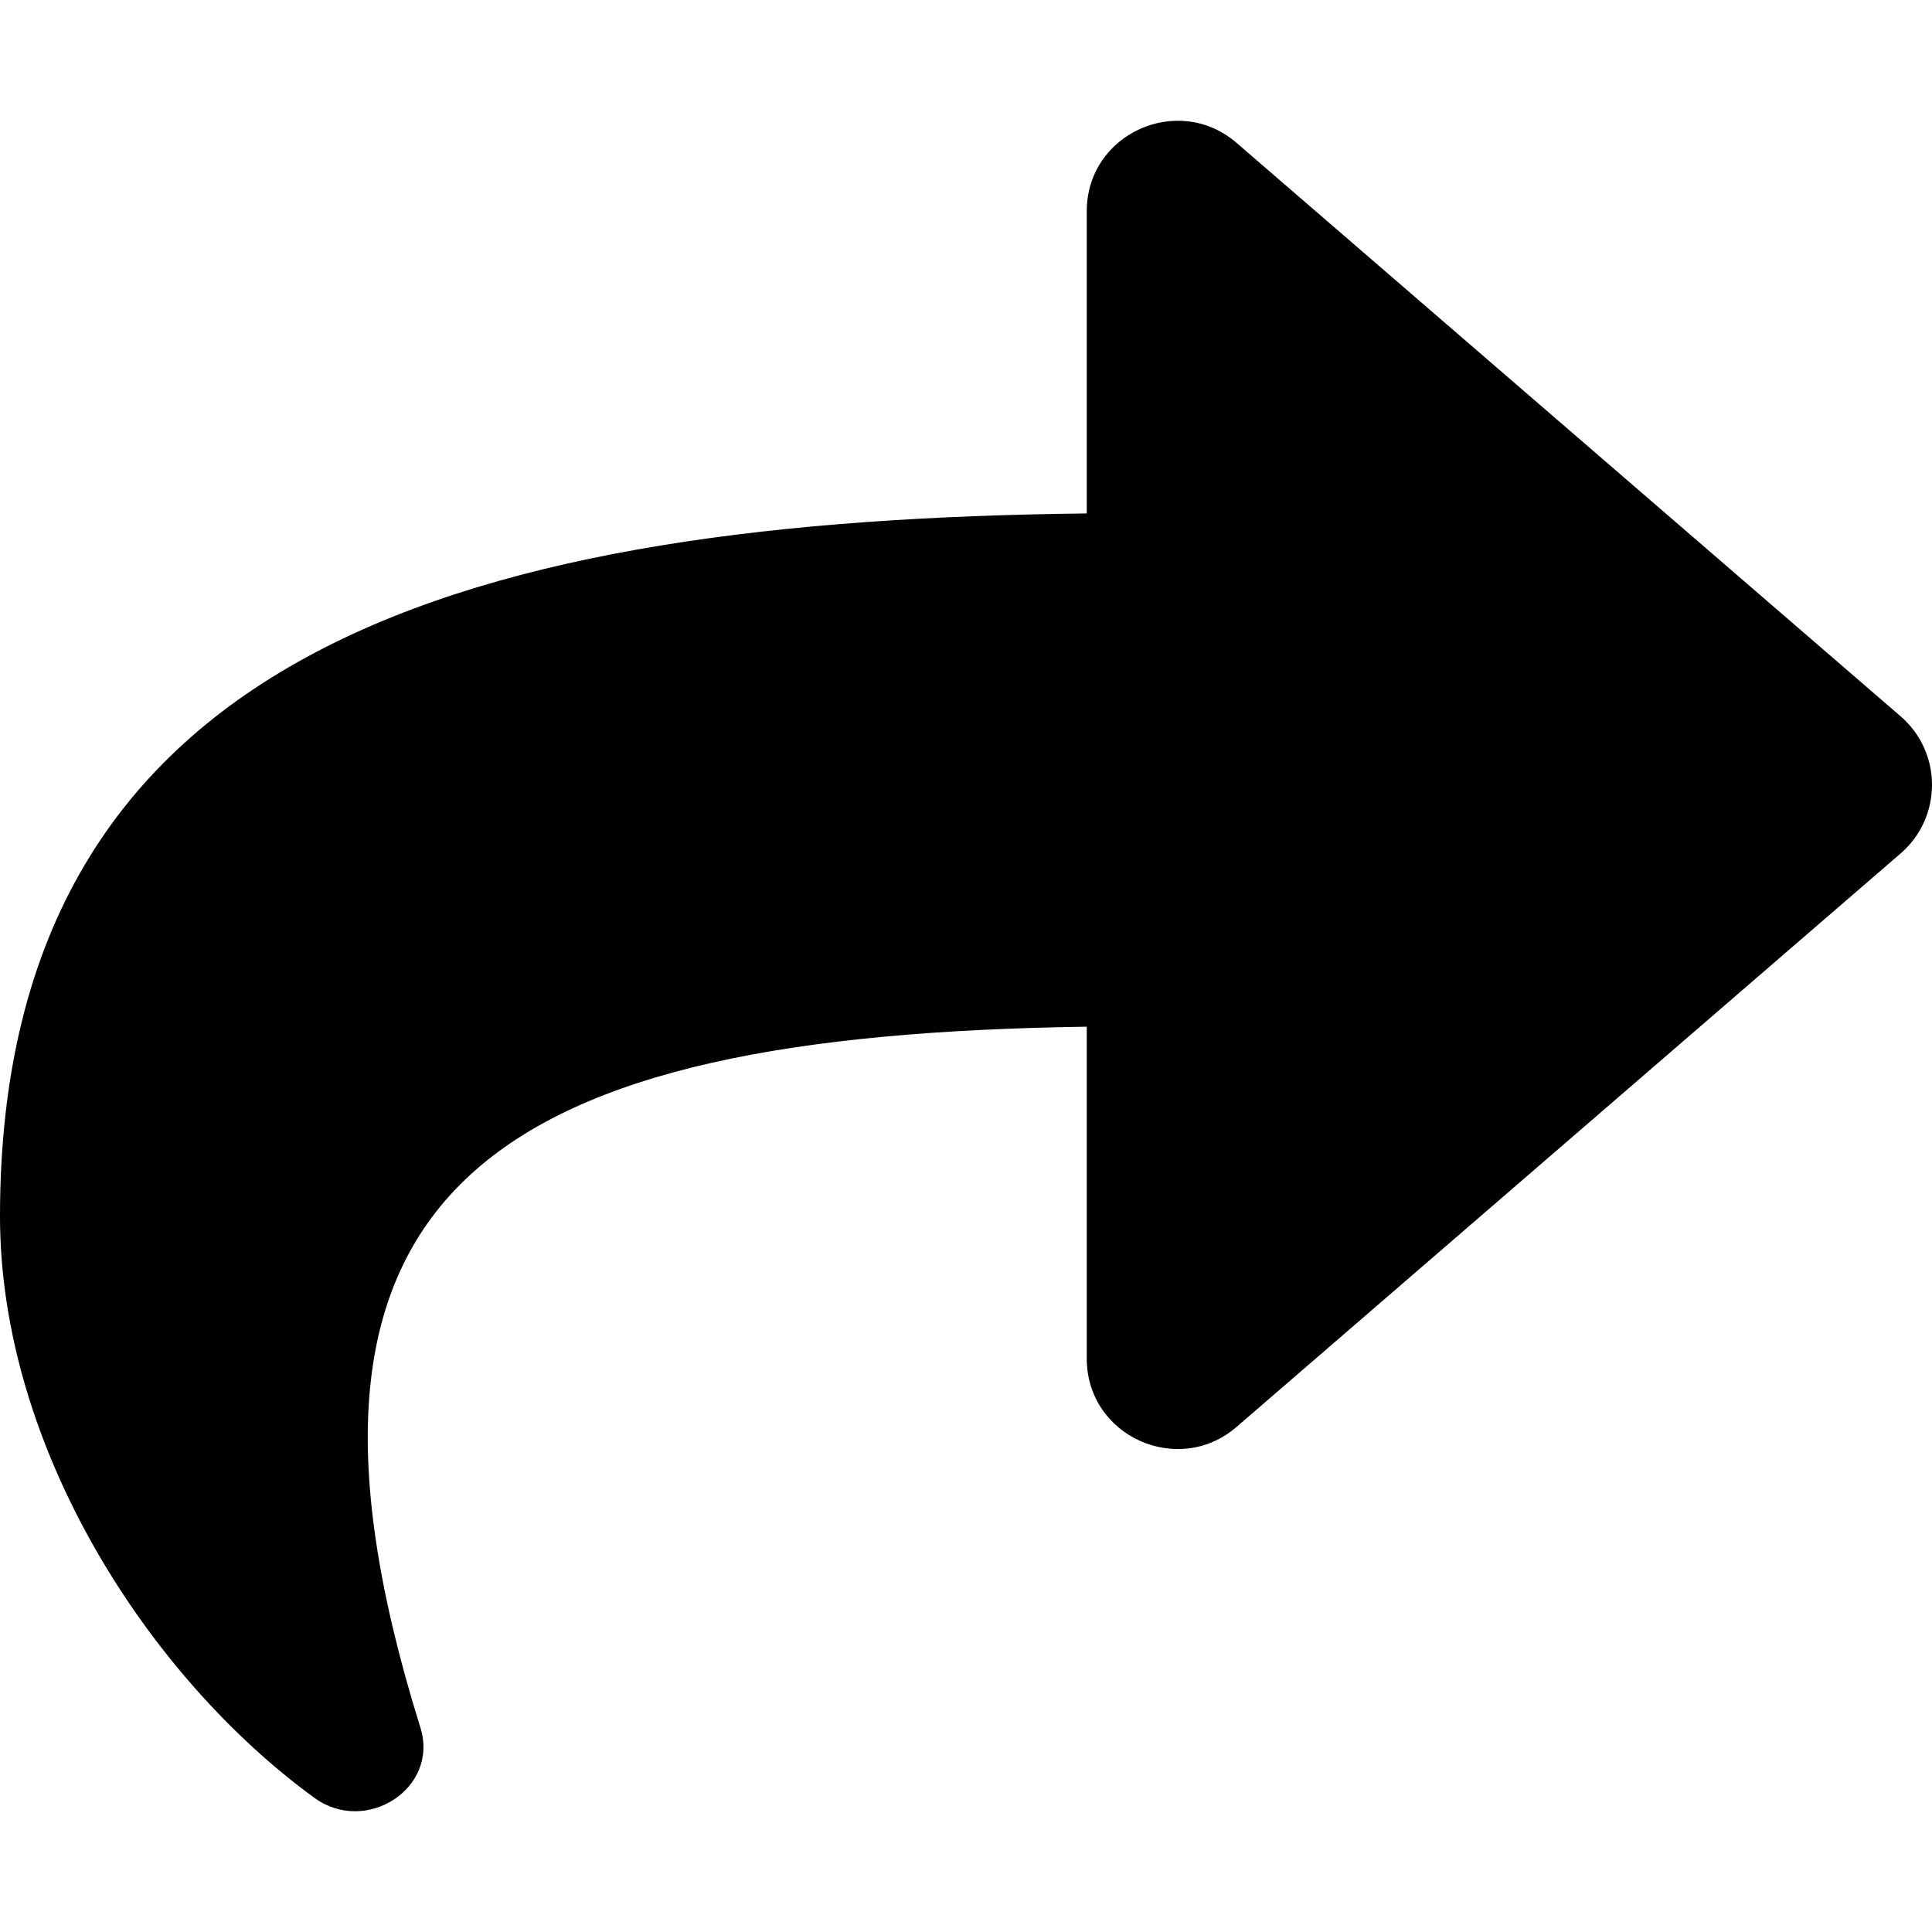
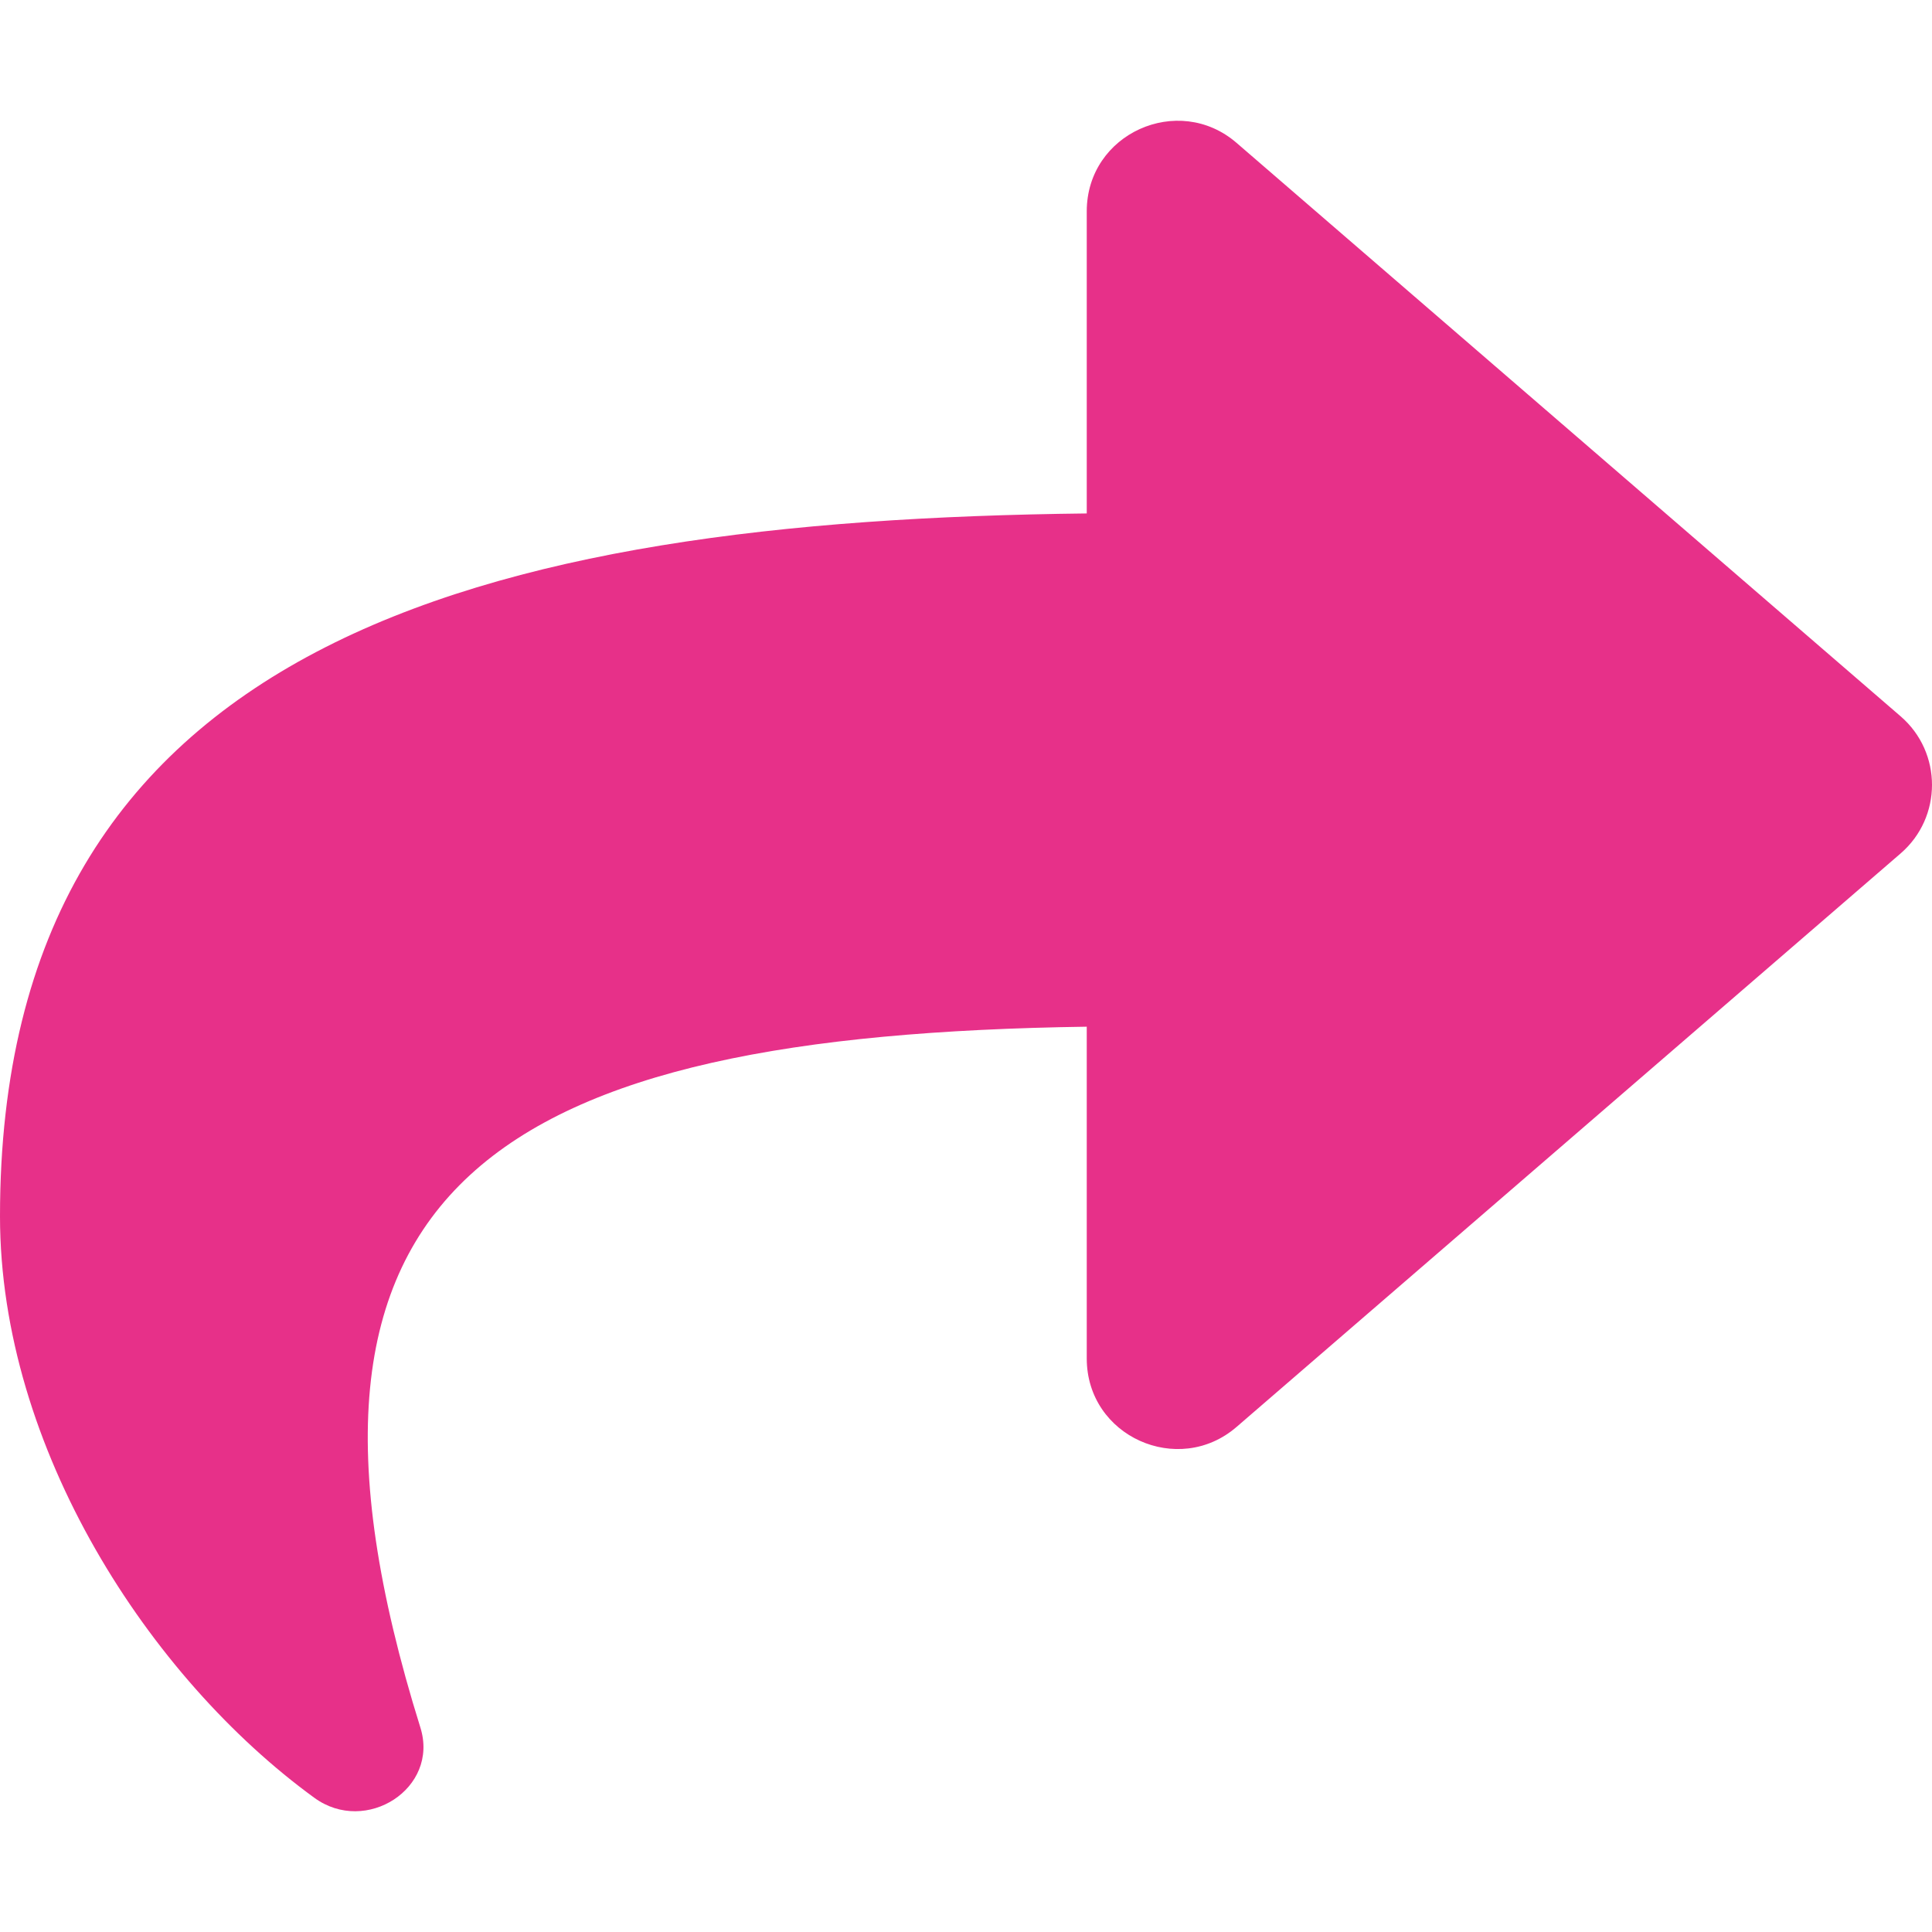
<svg xmlns="http://www.w3.org/2000/svg" width="100%" height="100%" aria-hidden="true" focusable="false" data-prefix="fas" data-icon="share" class="svg-inline--fa fa-share fa-w-16" role="img" viewBox="0 0 512 512">
-   <path fill="currentColor" d="M503.691 189.836L327.687 37.851C312.281 24.546 288 35.347 288 56.015v80.053C127.371 137.907 0 170.1 0 322.326c0 61.441 39.581 122.309 83.333 154.132 13.653 9.931 33.111-2.533 28.077-18.631C66.066 312.814 132.917 274.316 288 272.085V360c0 20.7 24.3 31.453 39.687 18.164l176.004-152c11.071-9.562 11.086-26.753 0-36.328z" />
+   <path fill="#e73089" d="M503.691 189.836L327.687 37.851C312.281 24.546 288 35.347 288 56.015v80.053C127.371 137.907 0 170.1 0 322.326c0 61.441 39.581 122.309 83.333 154.132 13.653 9.931 33.111-2.533 28.077-18.631C66.066 312.814 132.917 274.316 288 272.085V360c0 20.7 24.3 31.453 39.687 18.164l176.004-152c11.071-9.562 11.086-26.753 0-36.328z" />
</svg>
